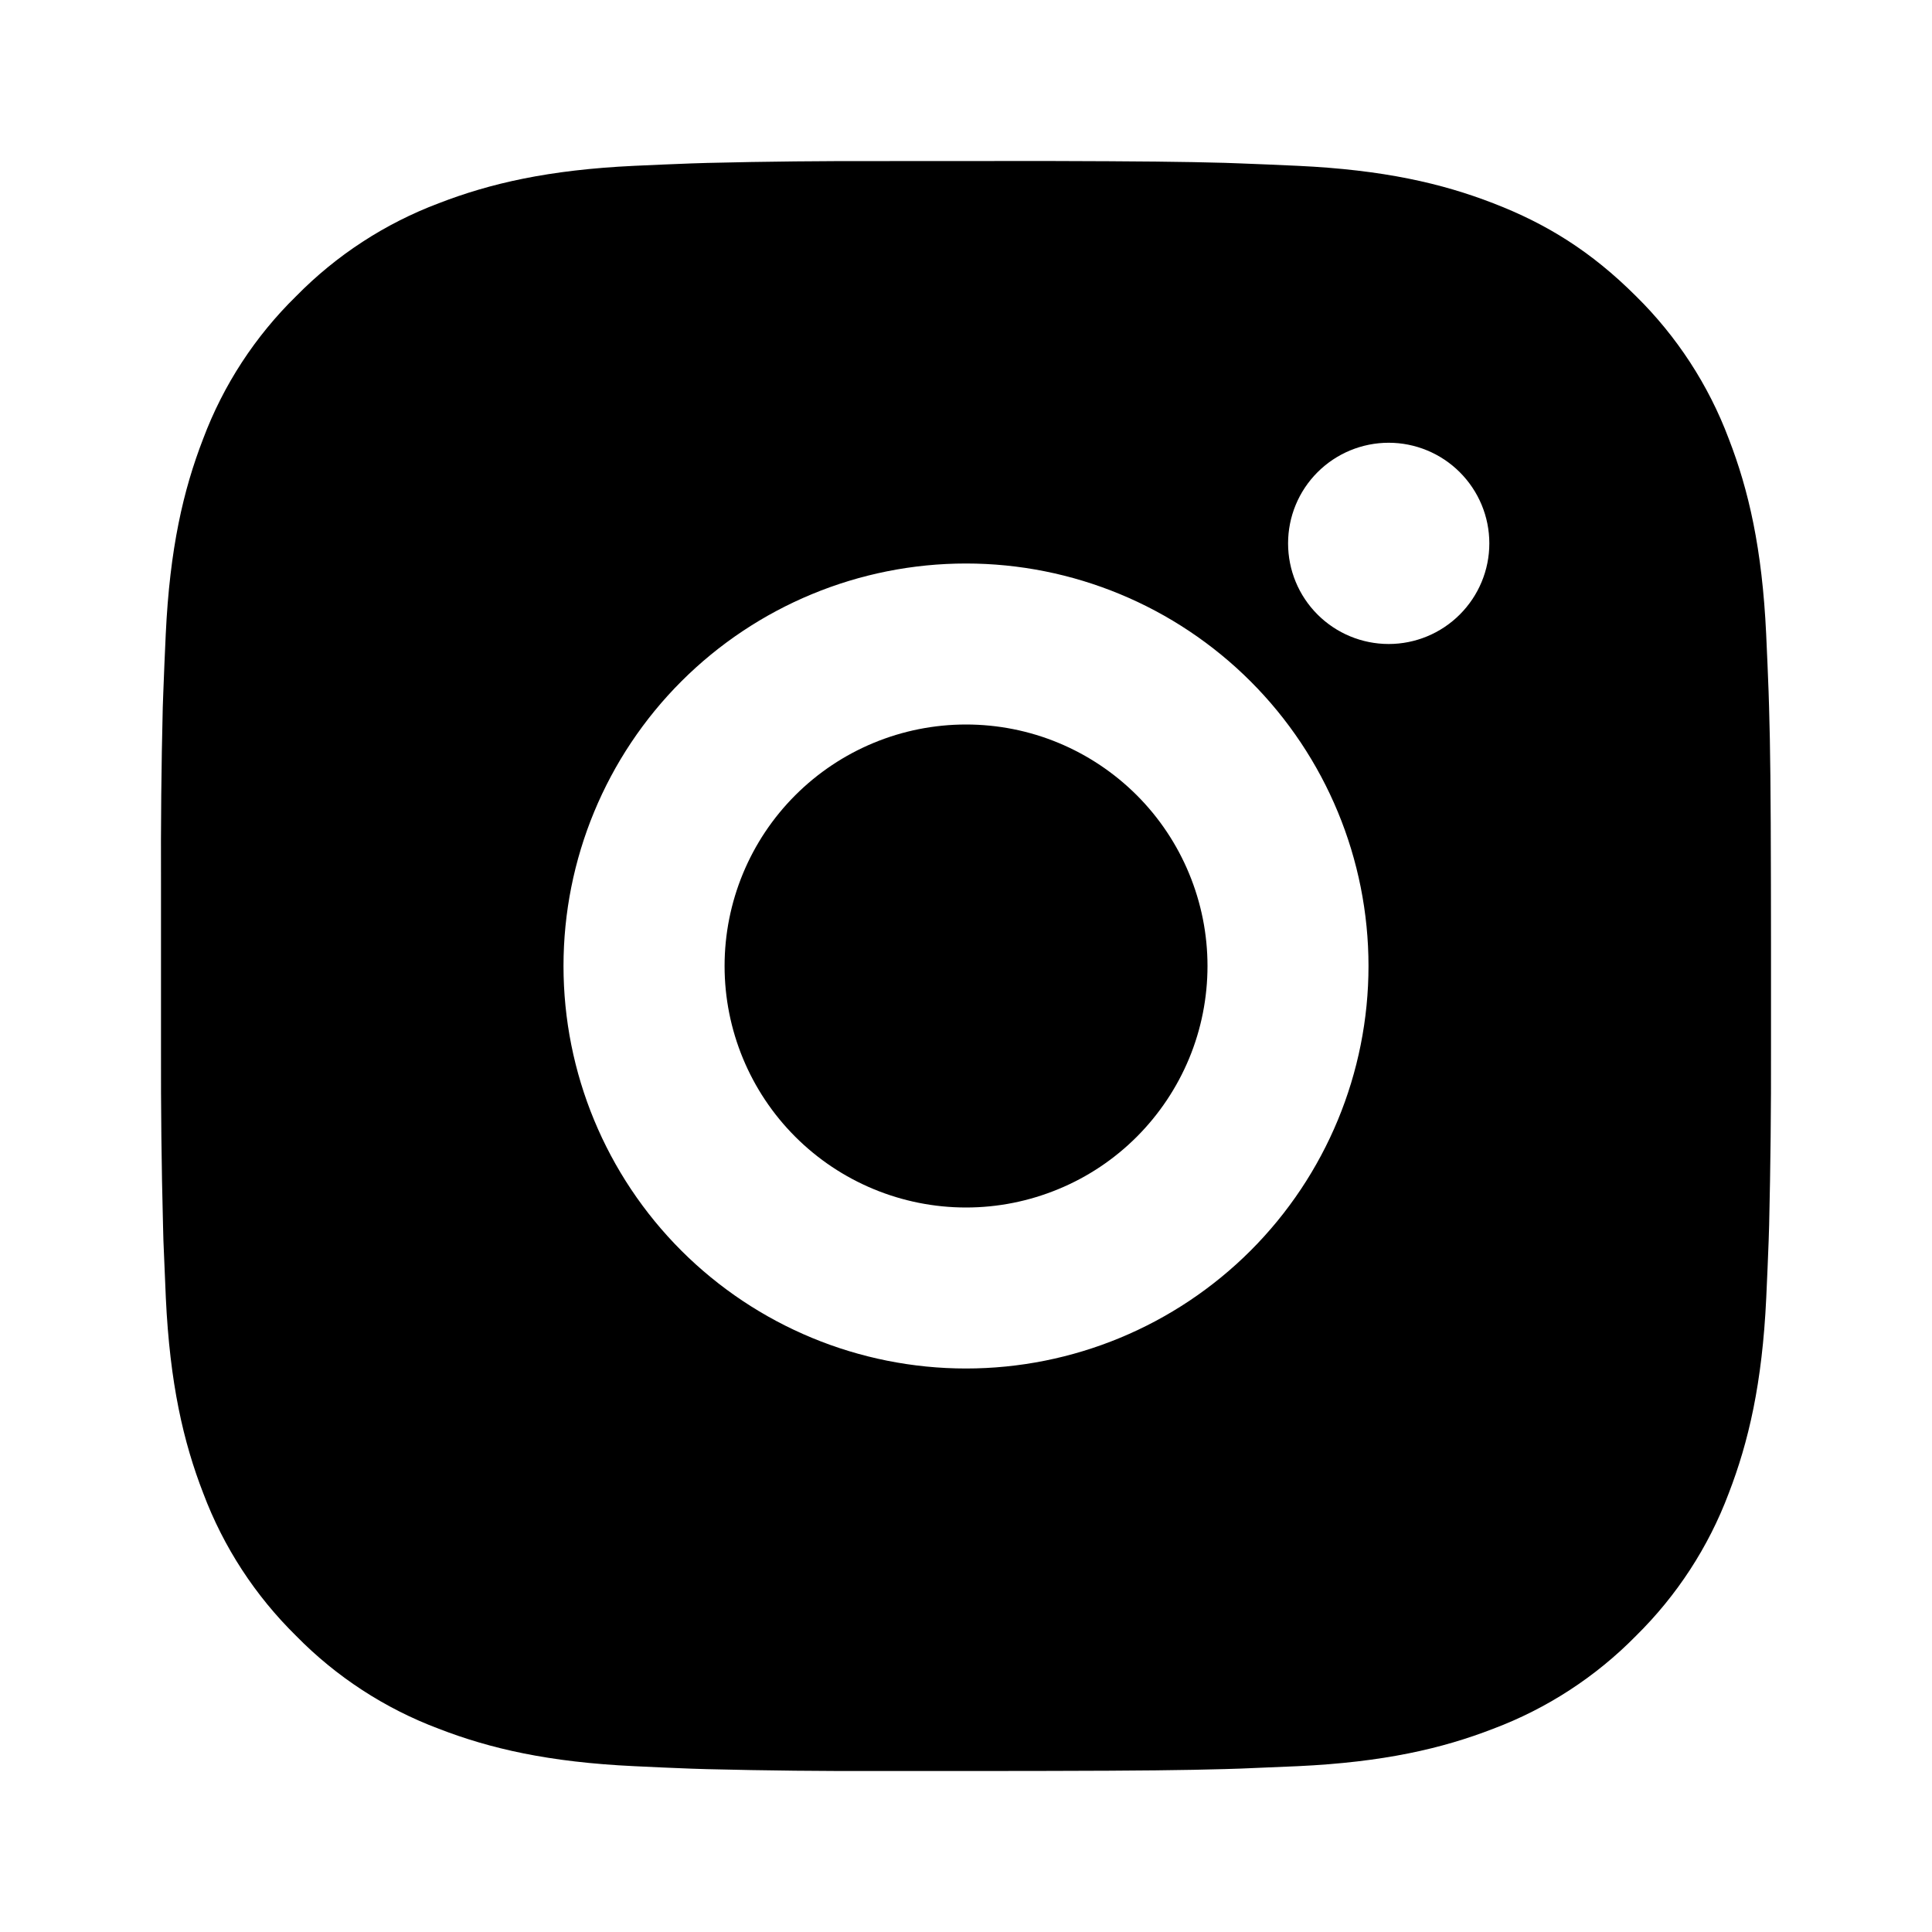
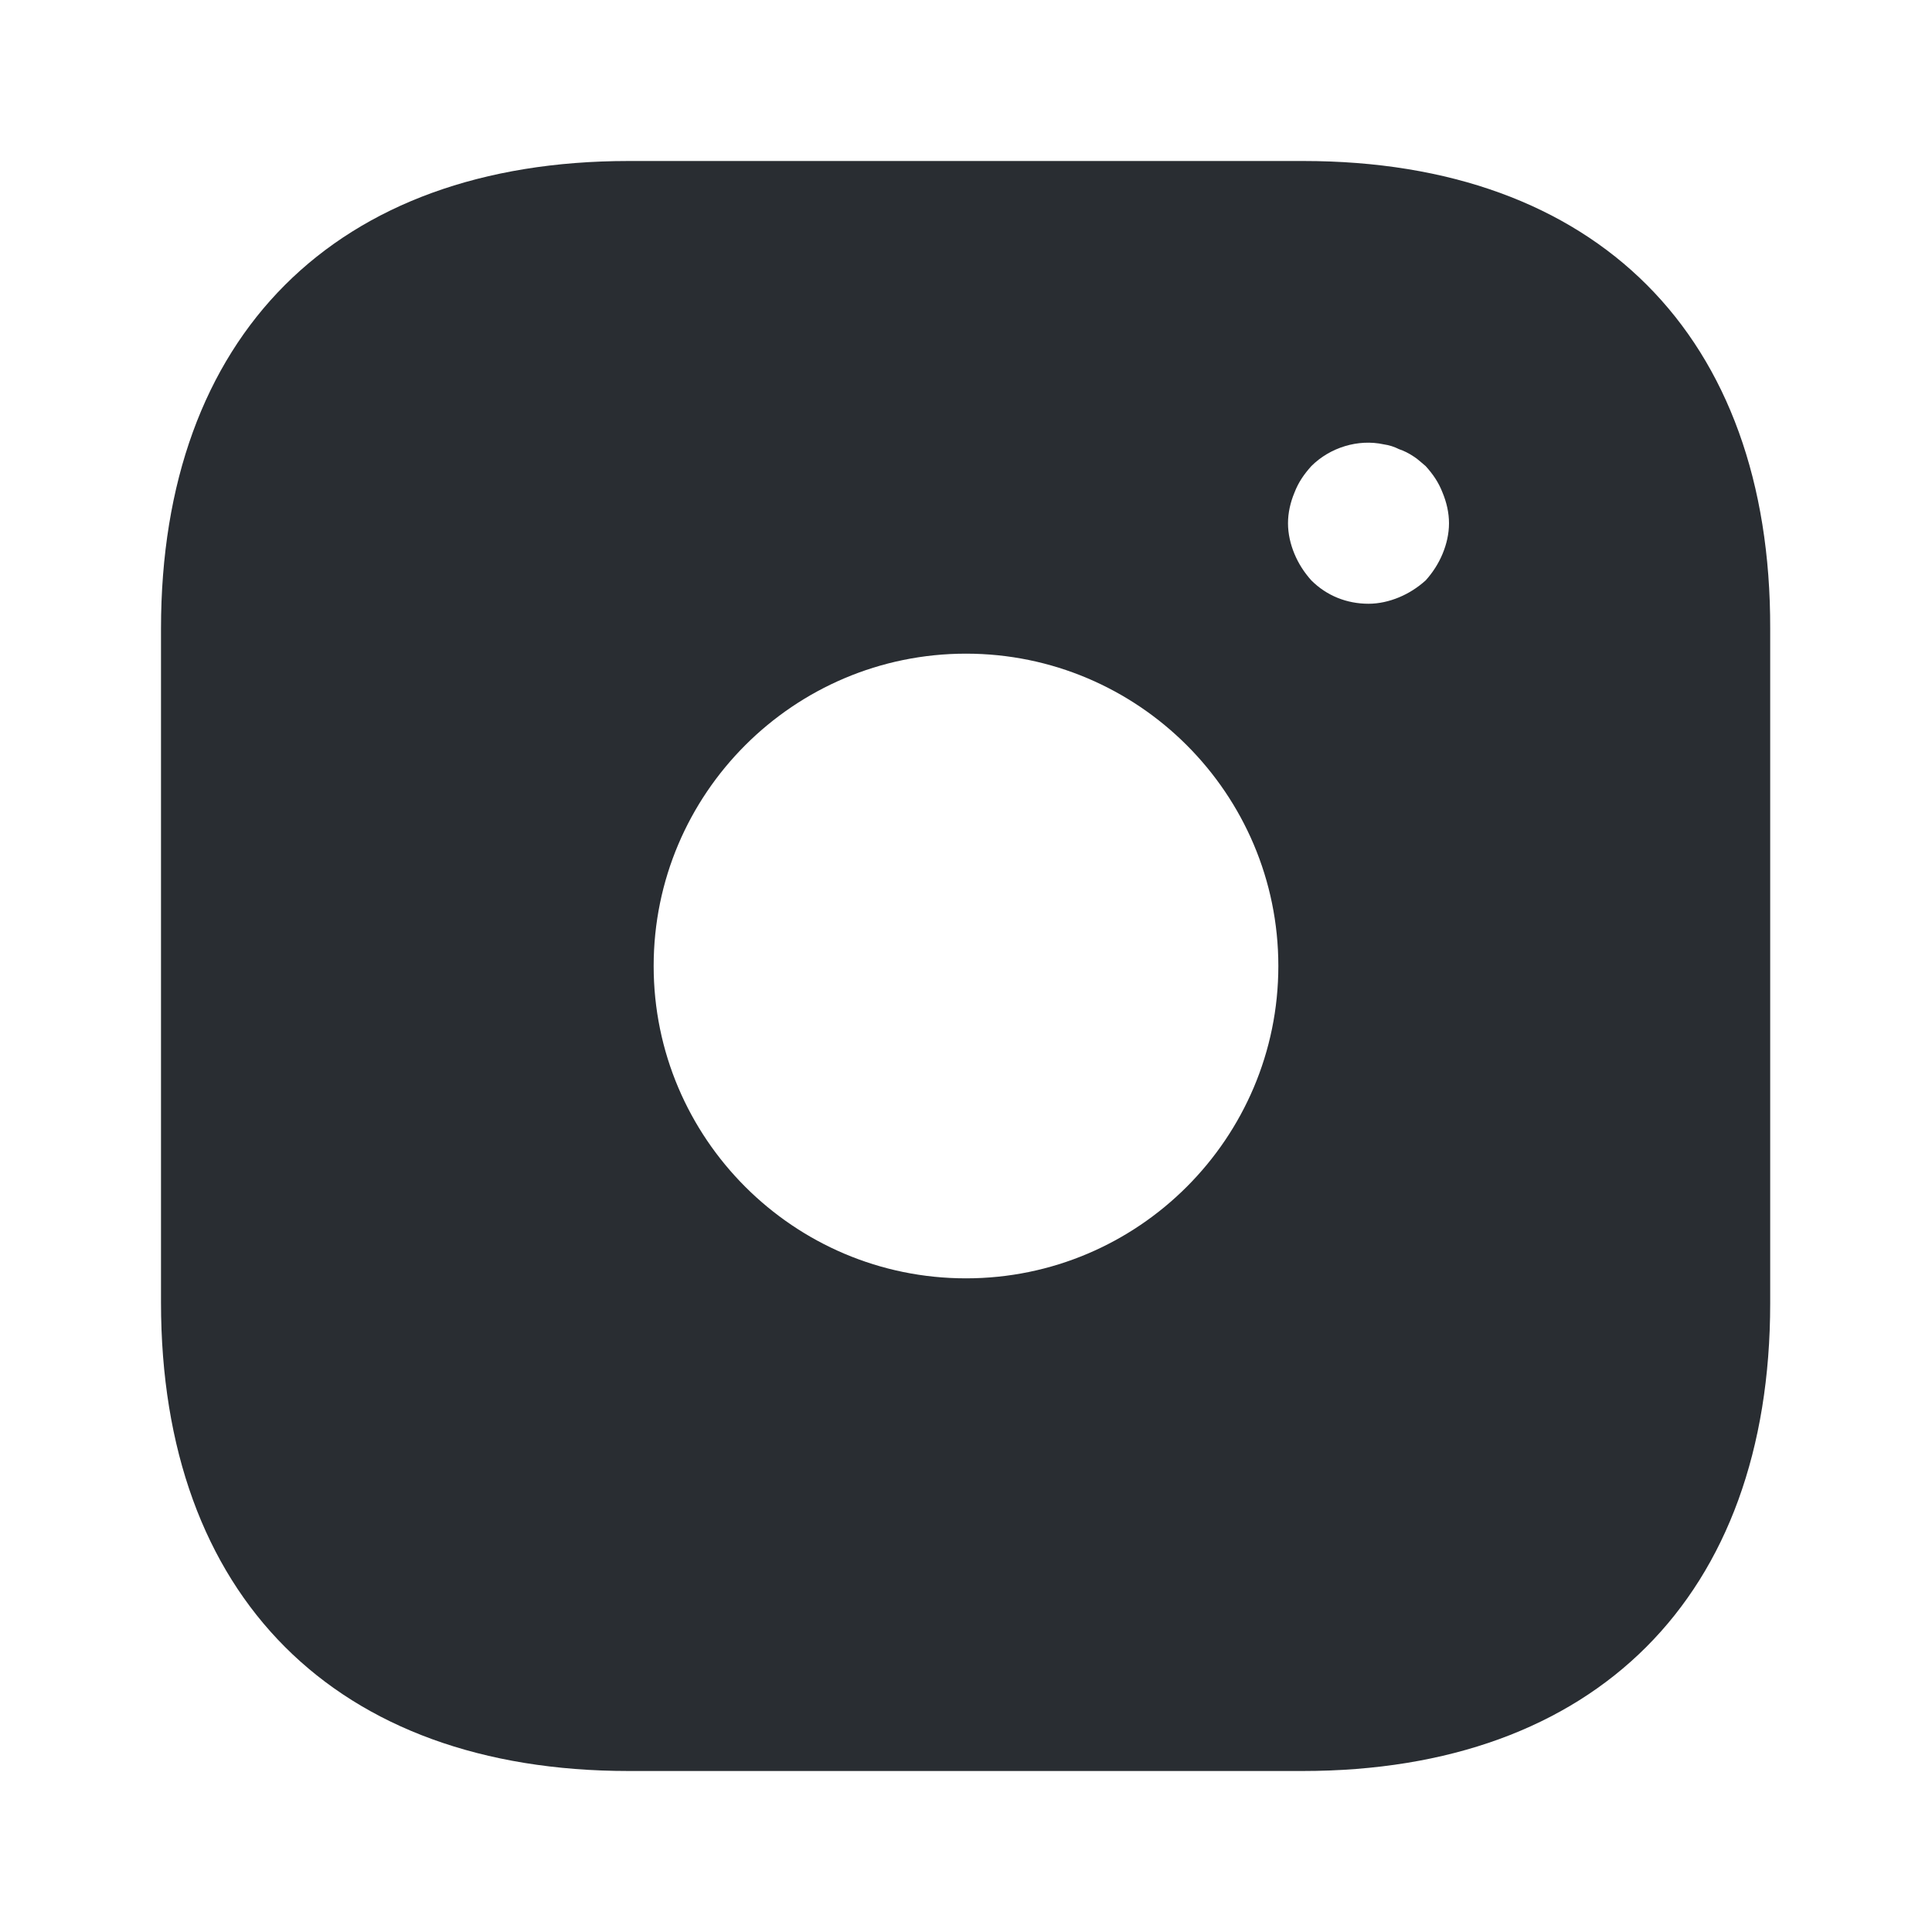
- <svg xmlns="http://www.w3.org/2000/svg" width="24" height="24" viewBox="0 0 24 24" fill="none">
-   <path d="M13.028 2C14.153 2.003 14.724 2.009 15.217 2.023L15.411 2.03C15.635 2.038 15.856 2.048 16.123 2.06C17.187 2.11 17.913 2.278 18.55 2.525C19.21 2.779 19.766 3.123 20.322 3.678C20.83 4.178 21.224 4.782 21.475 5.45C21.722 6.087 21.89 6.813 21.94 7.878C21.952 8.144 21.962 8.365 21.97 8.59L21.976 8.784C21.991 9.276 21.997 9.847 21.999 10.972L22 11.718V13.028C22.002 13.757 21.994 14.487 21.977 15.216L21.971 15.41C21.963 15.635 21.953 15.856 21.941 16.122C21.891 17.187 21.721 17.912 21.475 18.55C21.224 19.218 20.83 19.822 20.322 20.322C19.822 20.831 19.217 21.224 18.55 21.475C17.913 21.722 17.187 21.89 16.123 21.94L15.411 21.97L15.217 21.976C14.724 21.99 14.153 21.997 13.028 21.999L12.282 22H10.973C10.243 22.003 9.513 21.995 8.784 21.977L8.59 21.971C8.352 21.962 8.115 21.952 7.878 21.94C6.814 21.89 6.088 21.722 5.45 21.475C4.782 21.224 4.178 20.831 3.679 20.322C3.17 19.822 2.776 19.218 2.525 18.55C2.278 17.913 2.11 17.187 2.06 16.122L2.03 15.41L2.025 15.216C2.006 14.487 1.998 13.757 2 13.028V10.972C1.997 10.243 2.004 9.513 2.022 8.784L2.029 8.59C2.037 8.365 2.047 8.144 2.059 7.878C2.109 6.813 2.277 6.088 2.524 5.45C2.775 4.782 3.17 4.177 3.68 3.678C4.179 3.17 4.783 2.776 5.45 2.525C6.088 2.278 6.813 2.11 7.878 2.06C8.144 2.048 8.366 2.038 8.59 2.03L8.784 2.024C9.513 2.006 10.242 1.999 10.972 2.001L13.028 2ZM12 7C10.674 7 9.402 7.527 8.464 8.464C7.526 9.402 7 10.674 7 12C7 13.326 7.526 14.598 8.464 15.536C9.402 16.473 10.674 17 12 17C13.326 17 14.597 16.473 15.535 15.536C16.473 14.598 17 13.326 17 12C17 10.674 16.473 9.402 15.535 8.464C14.597 7.527 13.326 7 12 7ZM12 9C12.394 9 12.784 9.077 13.148 9.228C13.512 9.379 13.842 9.6 14.121 9.878C14.4 10.157 14.621 10.488 14.771 10.851C14.922 11.215 15 11.605 15 11.999C15 12.393 14.923 12.784 14.772 13.148C14.621 13.512 14.4 13.842 14.122 14.121C13.843 14.4 13.513 14.621 13.149 14.771C12.785 14.922 12.395 15 12.001 15C11.205 15 10.442 14.684 9.879 14.121C9.317 13.559 9.001 12.796 9.001 12C9.001 11.204 9.317 10.441 9.879 9.879C10.442 9.316 11.205 9 12.001 9M17.251 5.5C16.919 5.5 16.601 5.632 16.367 5.866C16.132 6.101 16.001 6.418 16.001 6.75C16.001 7.082 16.132 7.399 16.367 7.634C16.601 7.868 16.919 8 17.251 8C17.582 8 17.9 7.868 18.134 7.634C18.369 7.399 18.501 7.082 18.501 6.75C18.501 6.418 18.369 6.101 18.134 5.866C17.9 5.632 17.582 5.5 17.251 5.5Z" fill="black" />
+ <svg xmlns="http://www.w3.org/2000/svg" width="800px" height="800px" viewBox="0 0 24 24" fill="none">
+   <path d="M16.19 2H7.81C4.17 2 2 4.17 2 7.81V16.18C2 19.83 4.17 22 7.81 22H16.18C19.82 22 21.99 19.83 21.99 16.19V7.81C22 4.17 19.83 2 16.19 2ZM12 15.88C9.86 15.88 8.12 14.14 8.12 12C8.12 9.86 9.86 8.12 12 8.12C14.14 8.12 15.88 9.86 15.88 12C15.88 14.14 14.14 15.88 12 15.88ZM17.92 6.88C17.87 7 17.8 7.11 17.71 7.21C17.61 7.3 17.5 7.37 17.38 7.42C17.26 7.47 17.13 7.5 17 7.5C16.73 7.5 16.48 7.4 16.29 7.21C16.2 7.11 16.13 7 16.08 6.88C16.03 6.76 16 6.63 16 6.5C16 6.37 16.03 6.24 16.08 6.12C16.13 5.99 16.2 5.89 16.29 5.79C16.52 5.56 16.87 5.45 17.19 5.52C17.26 5.53 17.32 5.55 17.38 5.58C17.44 5.6 17.5 5.63 17.56 5.67C17.61 5.7 17.66 5.75 17.71 5.79C17.8 5.89 17.87 5.99 17.92 6.12C17.97 6.24 18 6.37 18 6.5C18 6.63 17.97 6.76 17.92 6.88Z" fill="#292D32" />
</svg>
